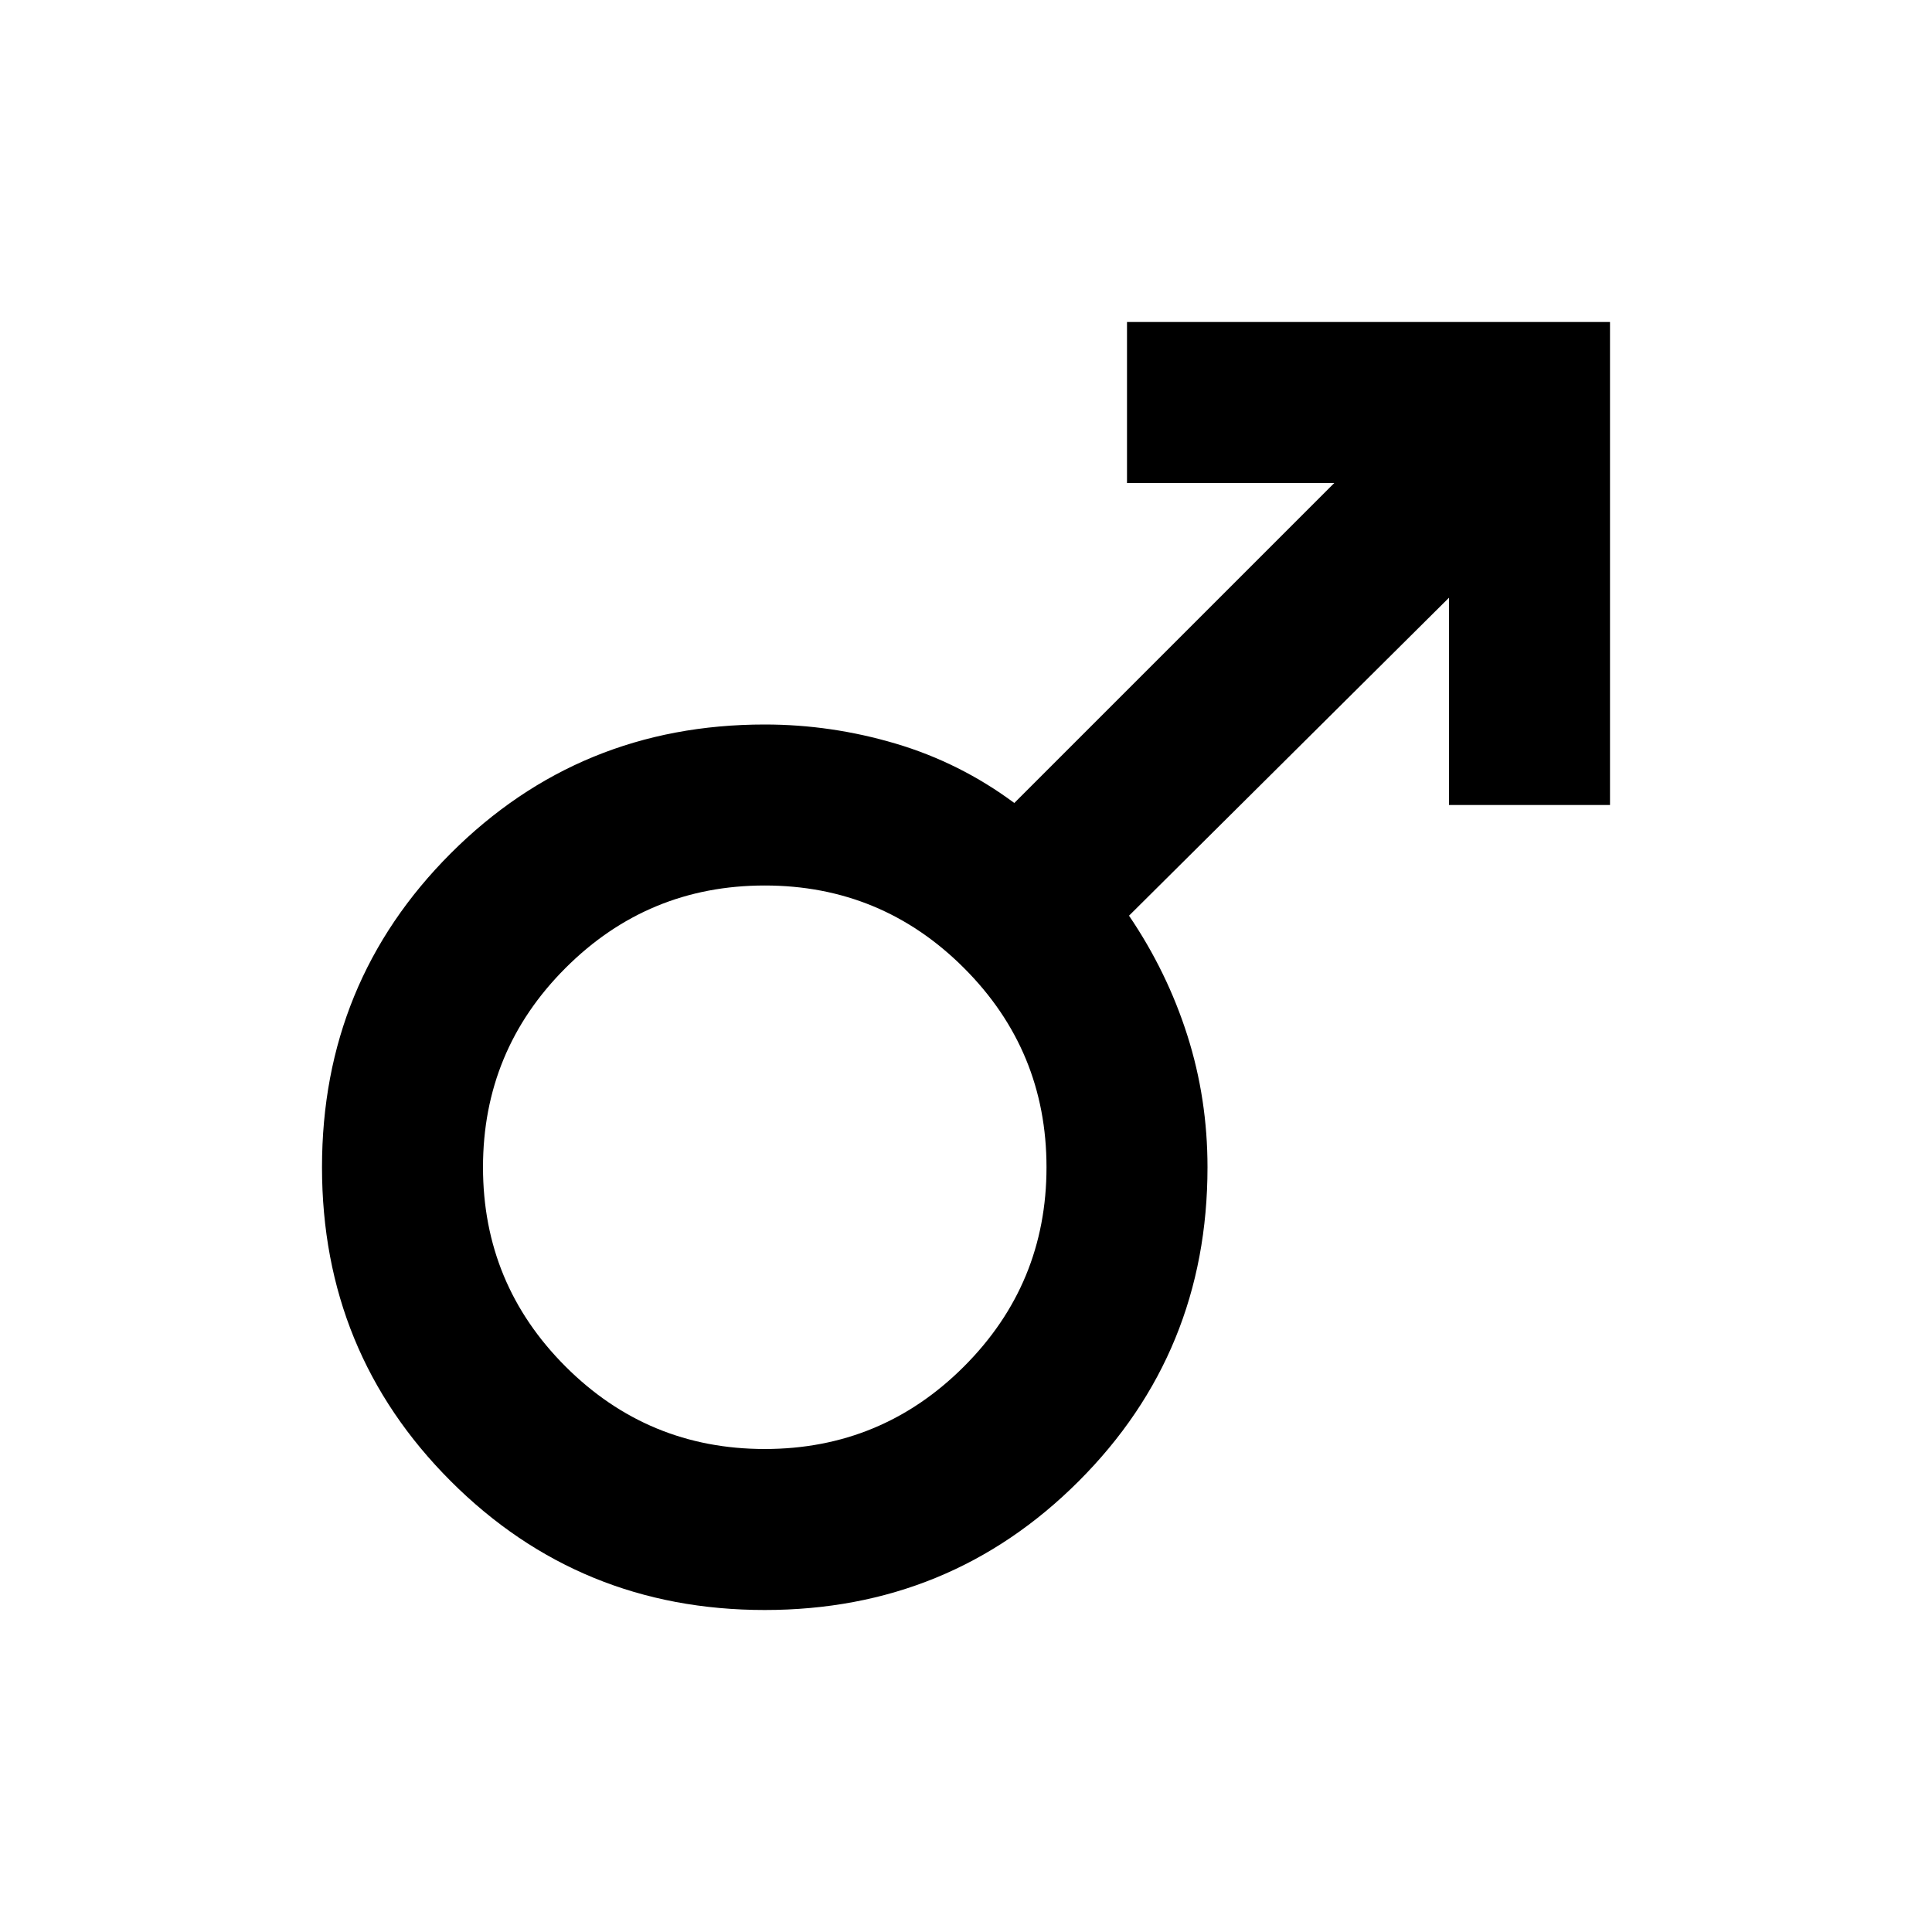
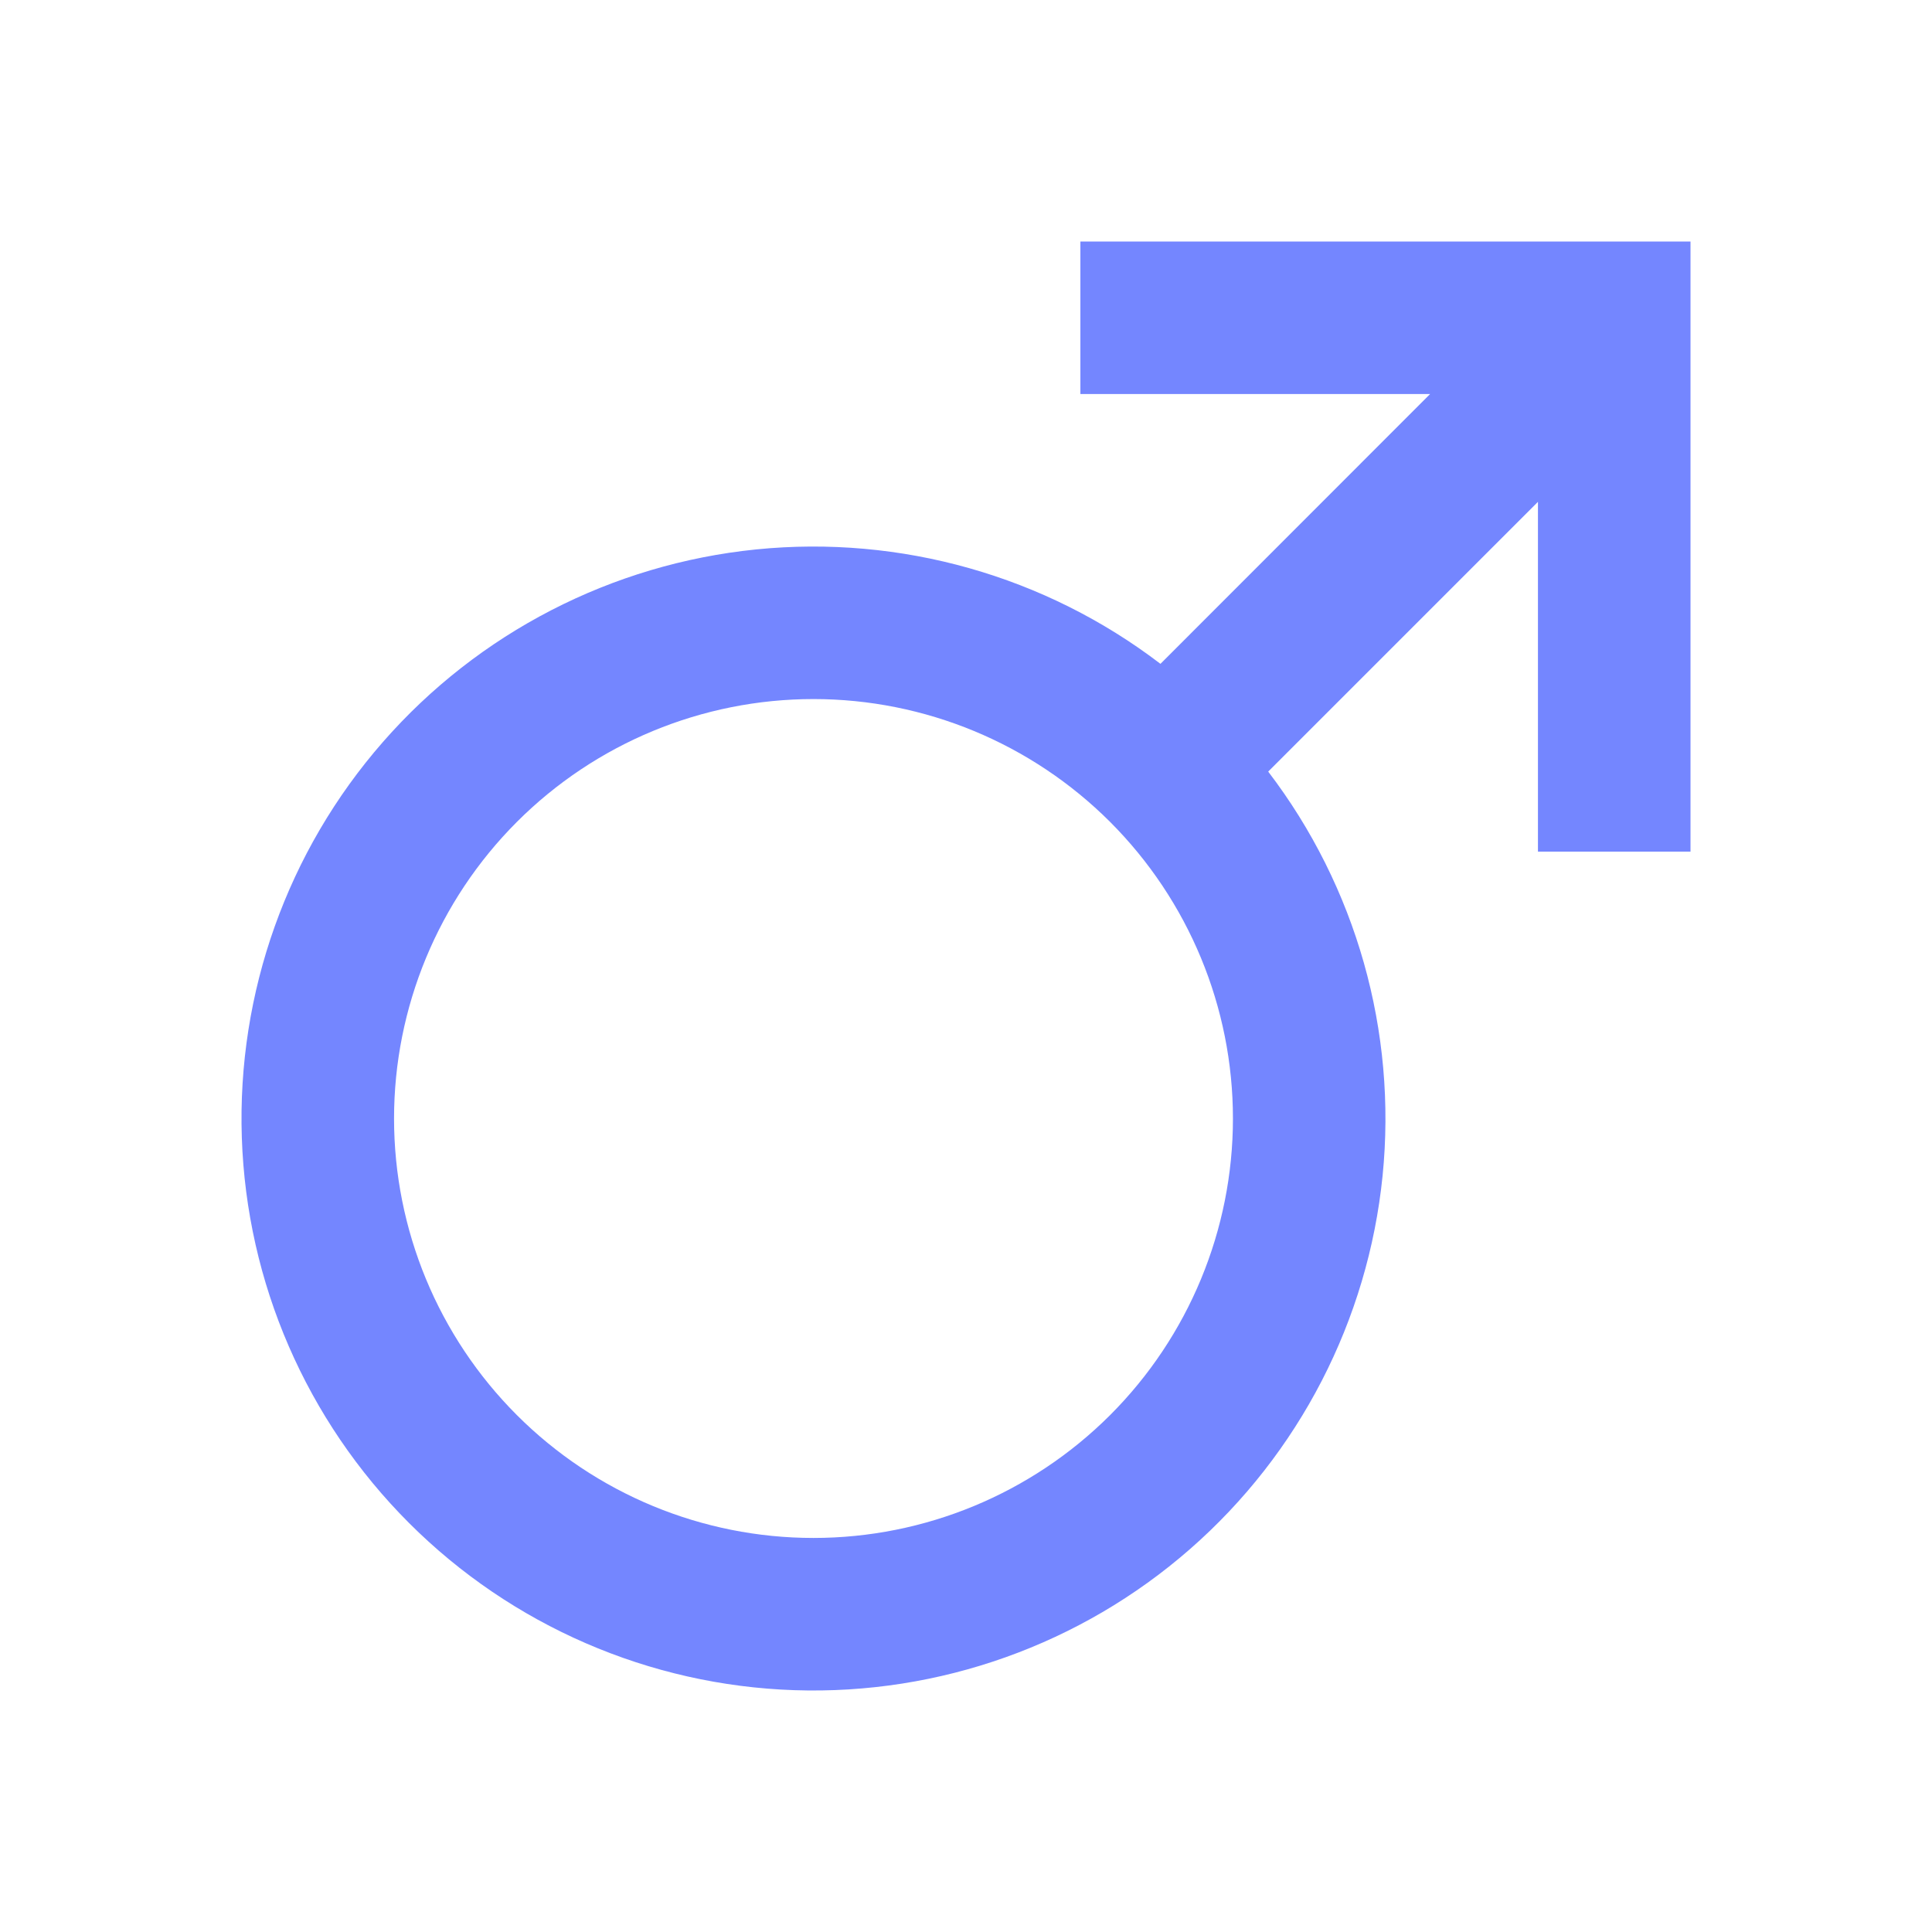
<svg xmlns="http://www.w3.org/2000/svg" width="24" height="24" viewBox="0 0 24 24" fill="none">
-   <path d="M20 4V10H18V7.425L14.025 11.375C14.342 11.842 14.583 12.338 14.75 12.863C14.917 13.388 15 13.934 15 14.5C15 16.033 14.467 17.333 13.4 18.4C12.333 19.467 11.033 20 9.5 20C7.967 20 6.667 19.467 5.6 18.4C4.533 17.333 4 16.033 4 14.5C4 12.967 4.533 11.667 5.6 10.6C6.667 9.533 7.967 9 9.5 9C10.05 9 10.592 9.079 11.125 9.237C11.658 9.395 12.15 9.641 12.6 9.975L16.575 6H14V4H20ZM9.5 11C8.533 11 7.708 11.342 7.025 12.025C6.342 12.708 6 13.533 6 14.5C6 15.467 6.342 16.292 7.025 16.975C7.708 17.658 8.533 18 9.5 18C10.467 18 11.292 17.658 11.975 16.975C12.658 16.292 13 15.467 13 14.5C13 13.533 12.658 12.708 11.975 12.025C11.292 11.342 10.467 11 9.5 11Z" fill="currentColor" />
+   <path d="M14.416 8.246L17.765 4.895H13.421V3H21V10.579H19.105V6.234L15.754 9.585C16.848 11.018 17.355 12.813 17.175 14.606C16.994 16.399 16.139 18.057 14.783 19.243C13.426 20.43 11.669 21.056 9.868 20.996C8.067 20.936 6.355 20.193 5.081 18.919C3.807 17.645 3.064 15.934 3.004 14.132C2.944 12.331 3.57 10.574 4.757 9.217C5.943 7.861 7.601 7.006 9.394 6.825C11.187 6.645 12.982 7.152 14.415 8.246H14.416ZM10.105 19.105C11.487 19.105 12.812 18.556 13.79 17.579C14.767 16.602 15.316 15.277 15.316 13.895C15.316 12.513 14.767 11.188 13.79 10.21C12.812 9.233 11.487 8.684 10.105 8.684C8.723 8.684 7.398 9.233 6.421 10.21C5.444 11.188 4.895 12.513 4.895 13.895C4.895 15.277 5.444 16.602 6.421 17.579C7.398 18.556 8.723 19.105 10.105 19.105Z" fill="#7486FF" />
</svg>
